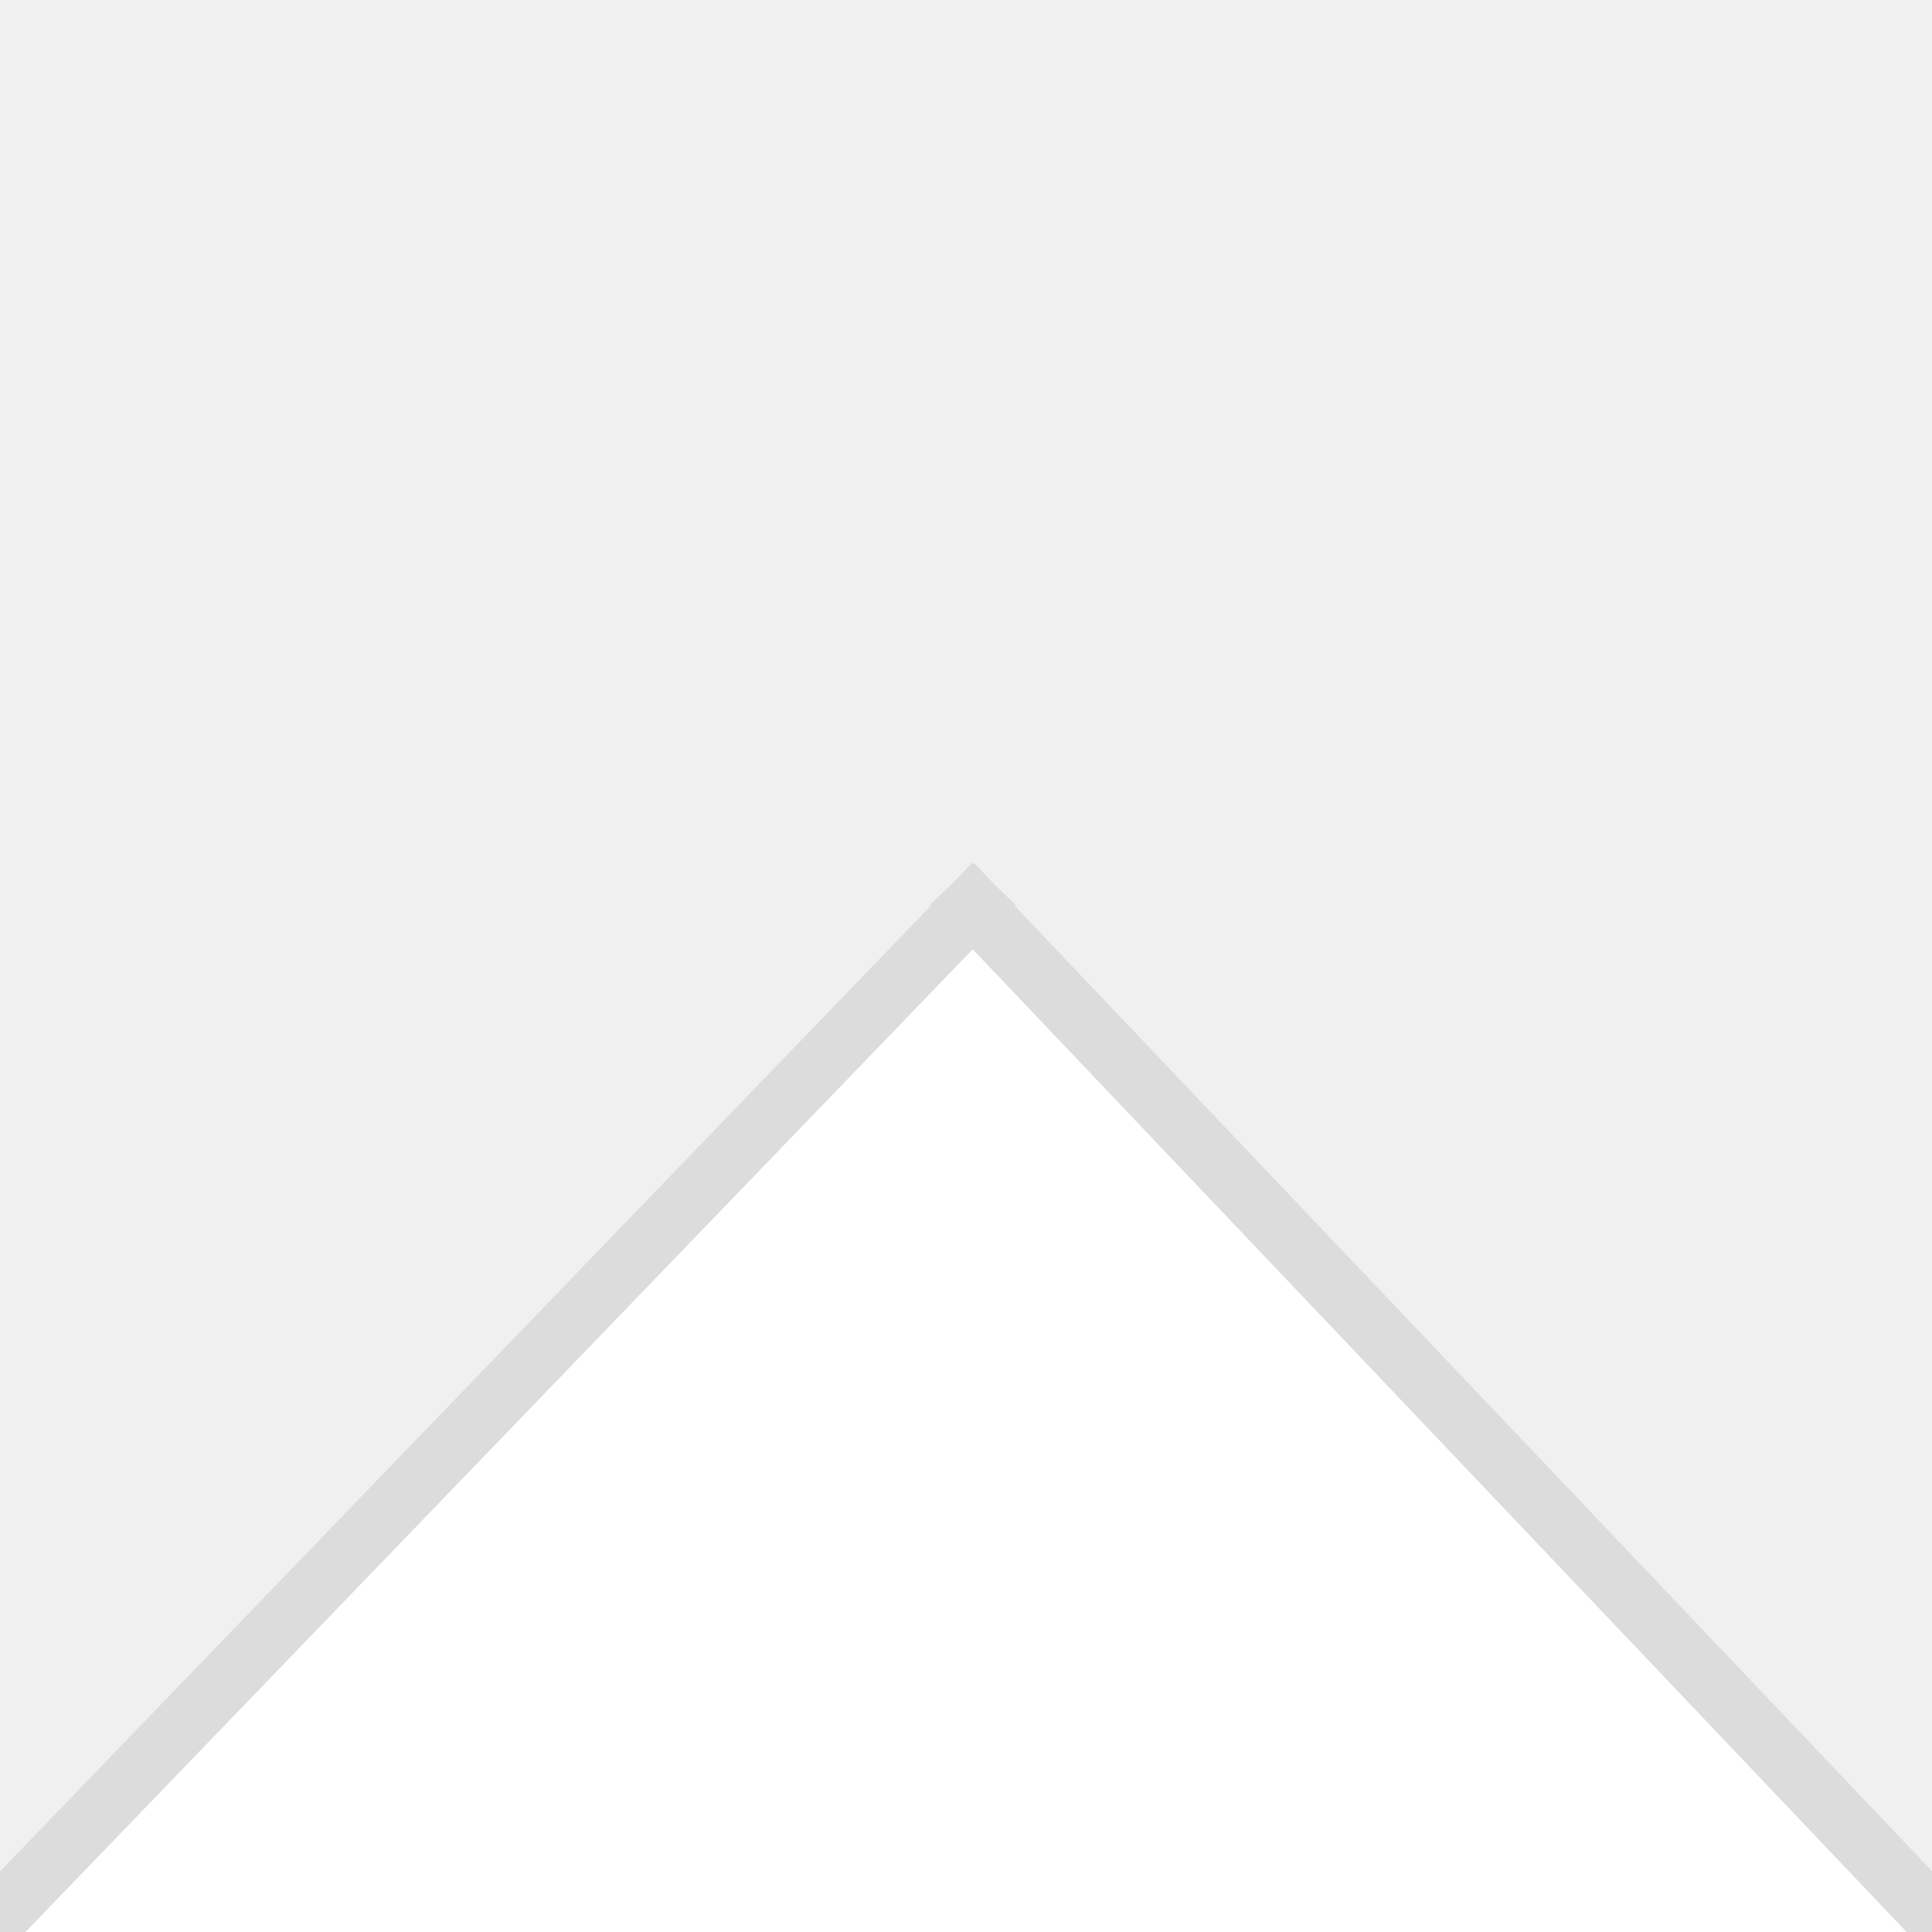
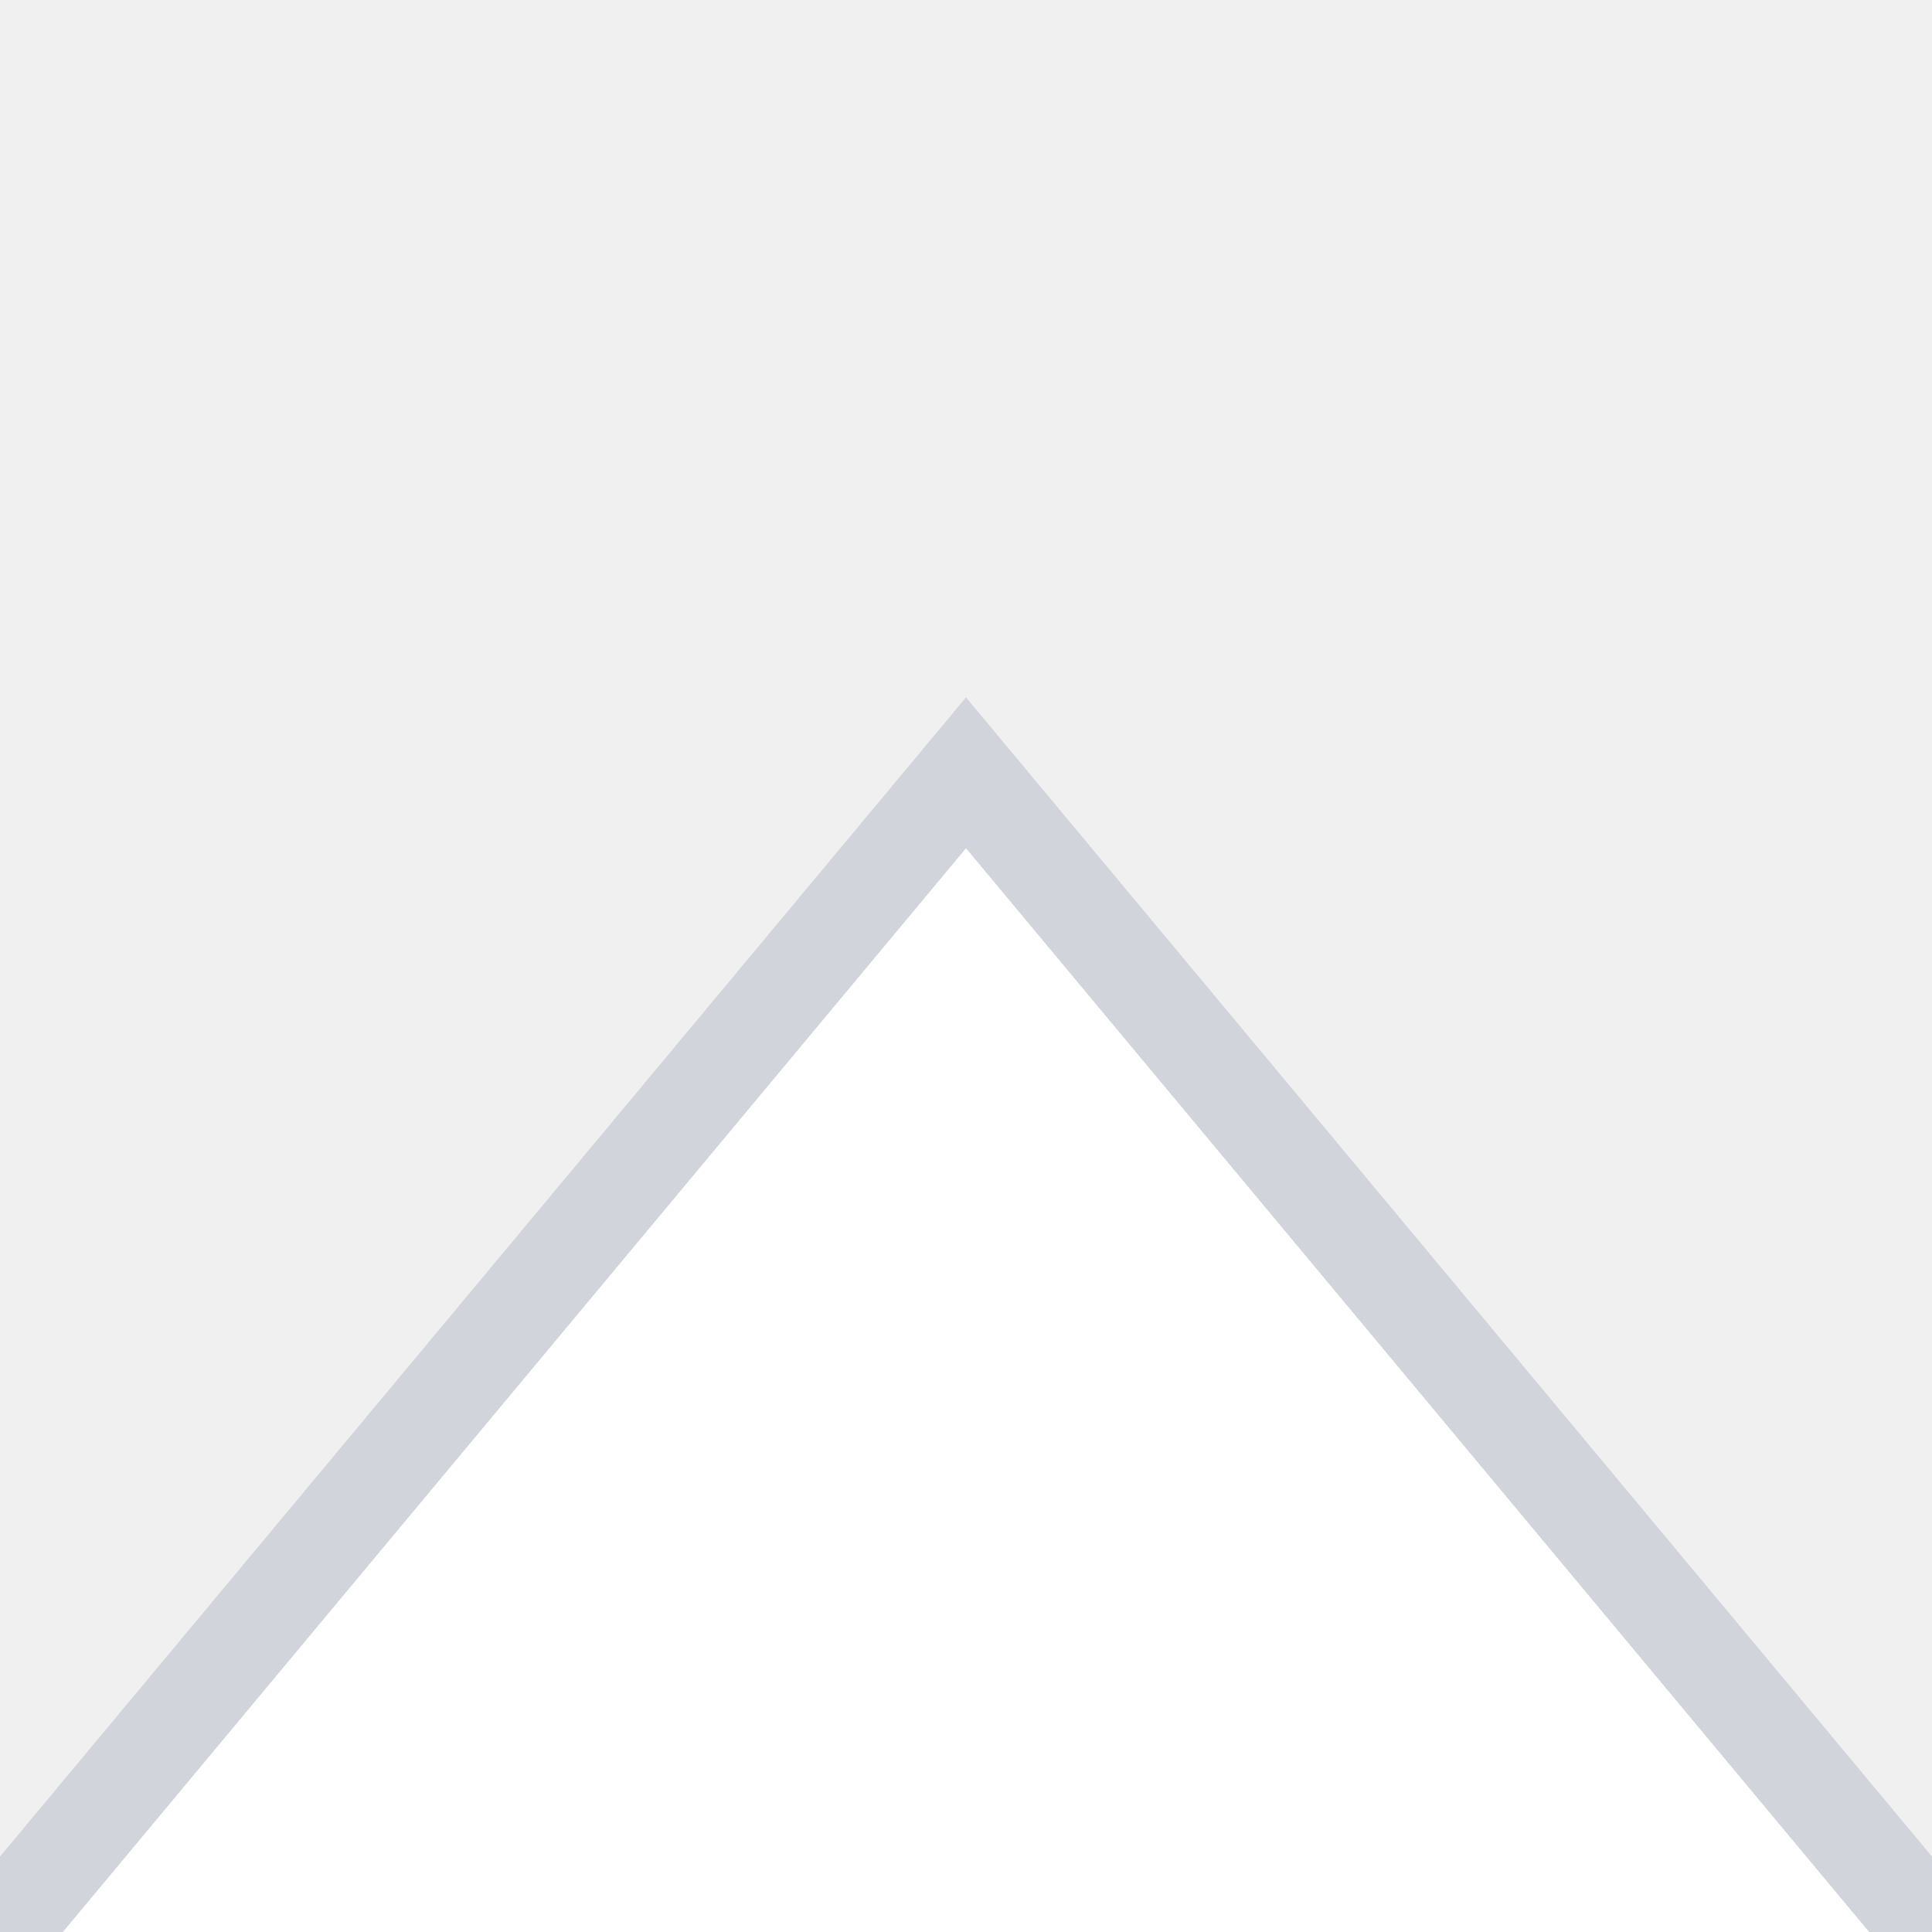
- <svg xmlns="http://www.w3.org/2000/svg" xmlns:ns1="https://boxy-svg.com" width="32px" height="32px" viewBox="0 0 32 32">
-   <path d="M 16.057 15.283 L 32 32.075 L 0.113 32.075 L 16.057 15.283 Z" style="fill: rgb(255, 255, 255);" ns1:shape="triangle 0.113 15.283 31.887 16.792 0.5 0 1@2394f6d7" />
-   <path style="fill: rgb(216, 216, 216); stroke-linecap: square; stroke: rgb(220, 220, 220);" d="M 0 31.717 L 16.114 15" />
-   <path style="fill: rgb(216, 216, 216); stroke-linecap: square; stroke-linejoin: round; stroke: rgb(220, 220, 220);" d="M 16.114 15 L 32 31.717" transform="matrix(-1, 0, 0, -1, 48.114, 46.717)" />
+ <svg xmlns="http://www.w3.org/2000/svg" width="20" height="20" viewBox="0 0 20 20" fill="none">
+   <g clip-path="url(#clip0_437_14109)">
+     <path d="M10 8L0 20H20L10 8Z" fill="white" />
+     <path d="M0 20L10 8L20 20" stroke="#D1D5DB" />
+   </g>
+   <defs>
+     <clipPath id="clip0_437_14109">
+       <rect width="20" height="20" fill="white" />
+     </clipPath>
+   </defs>
</svg>
